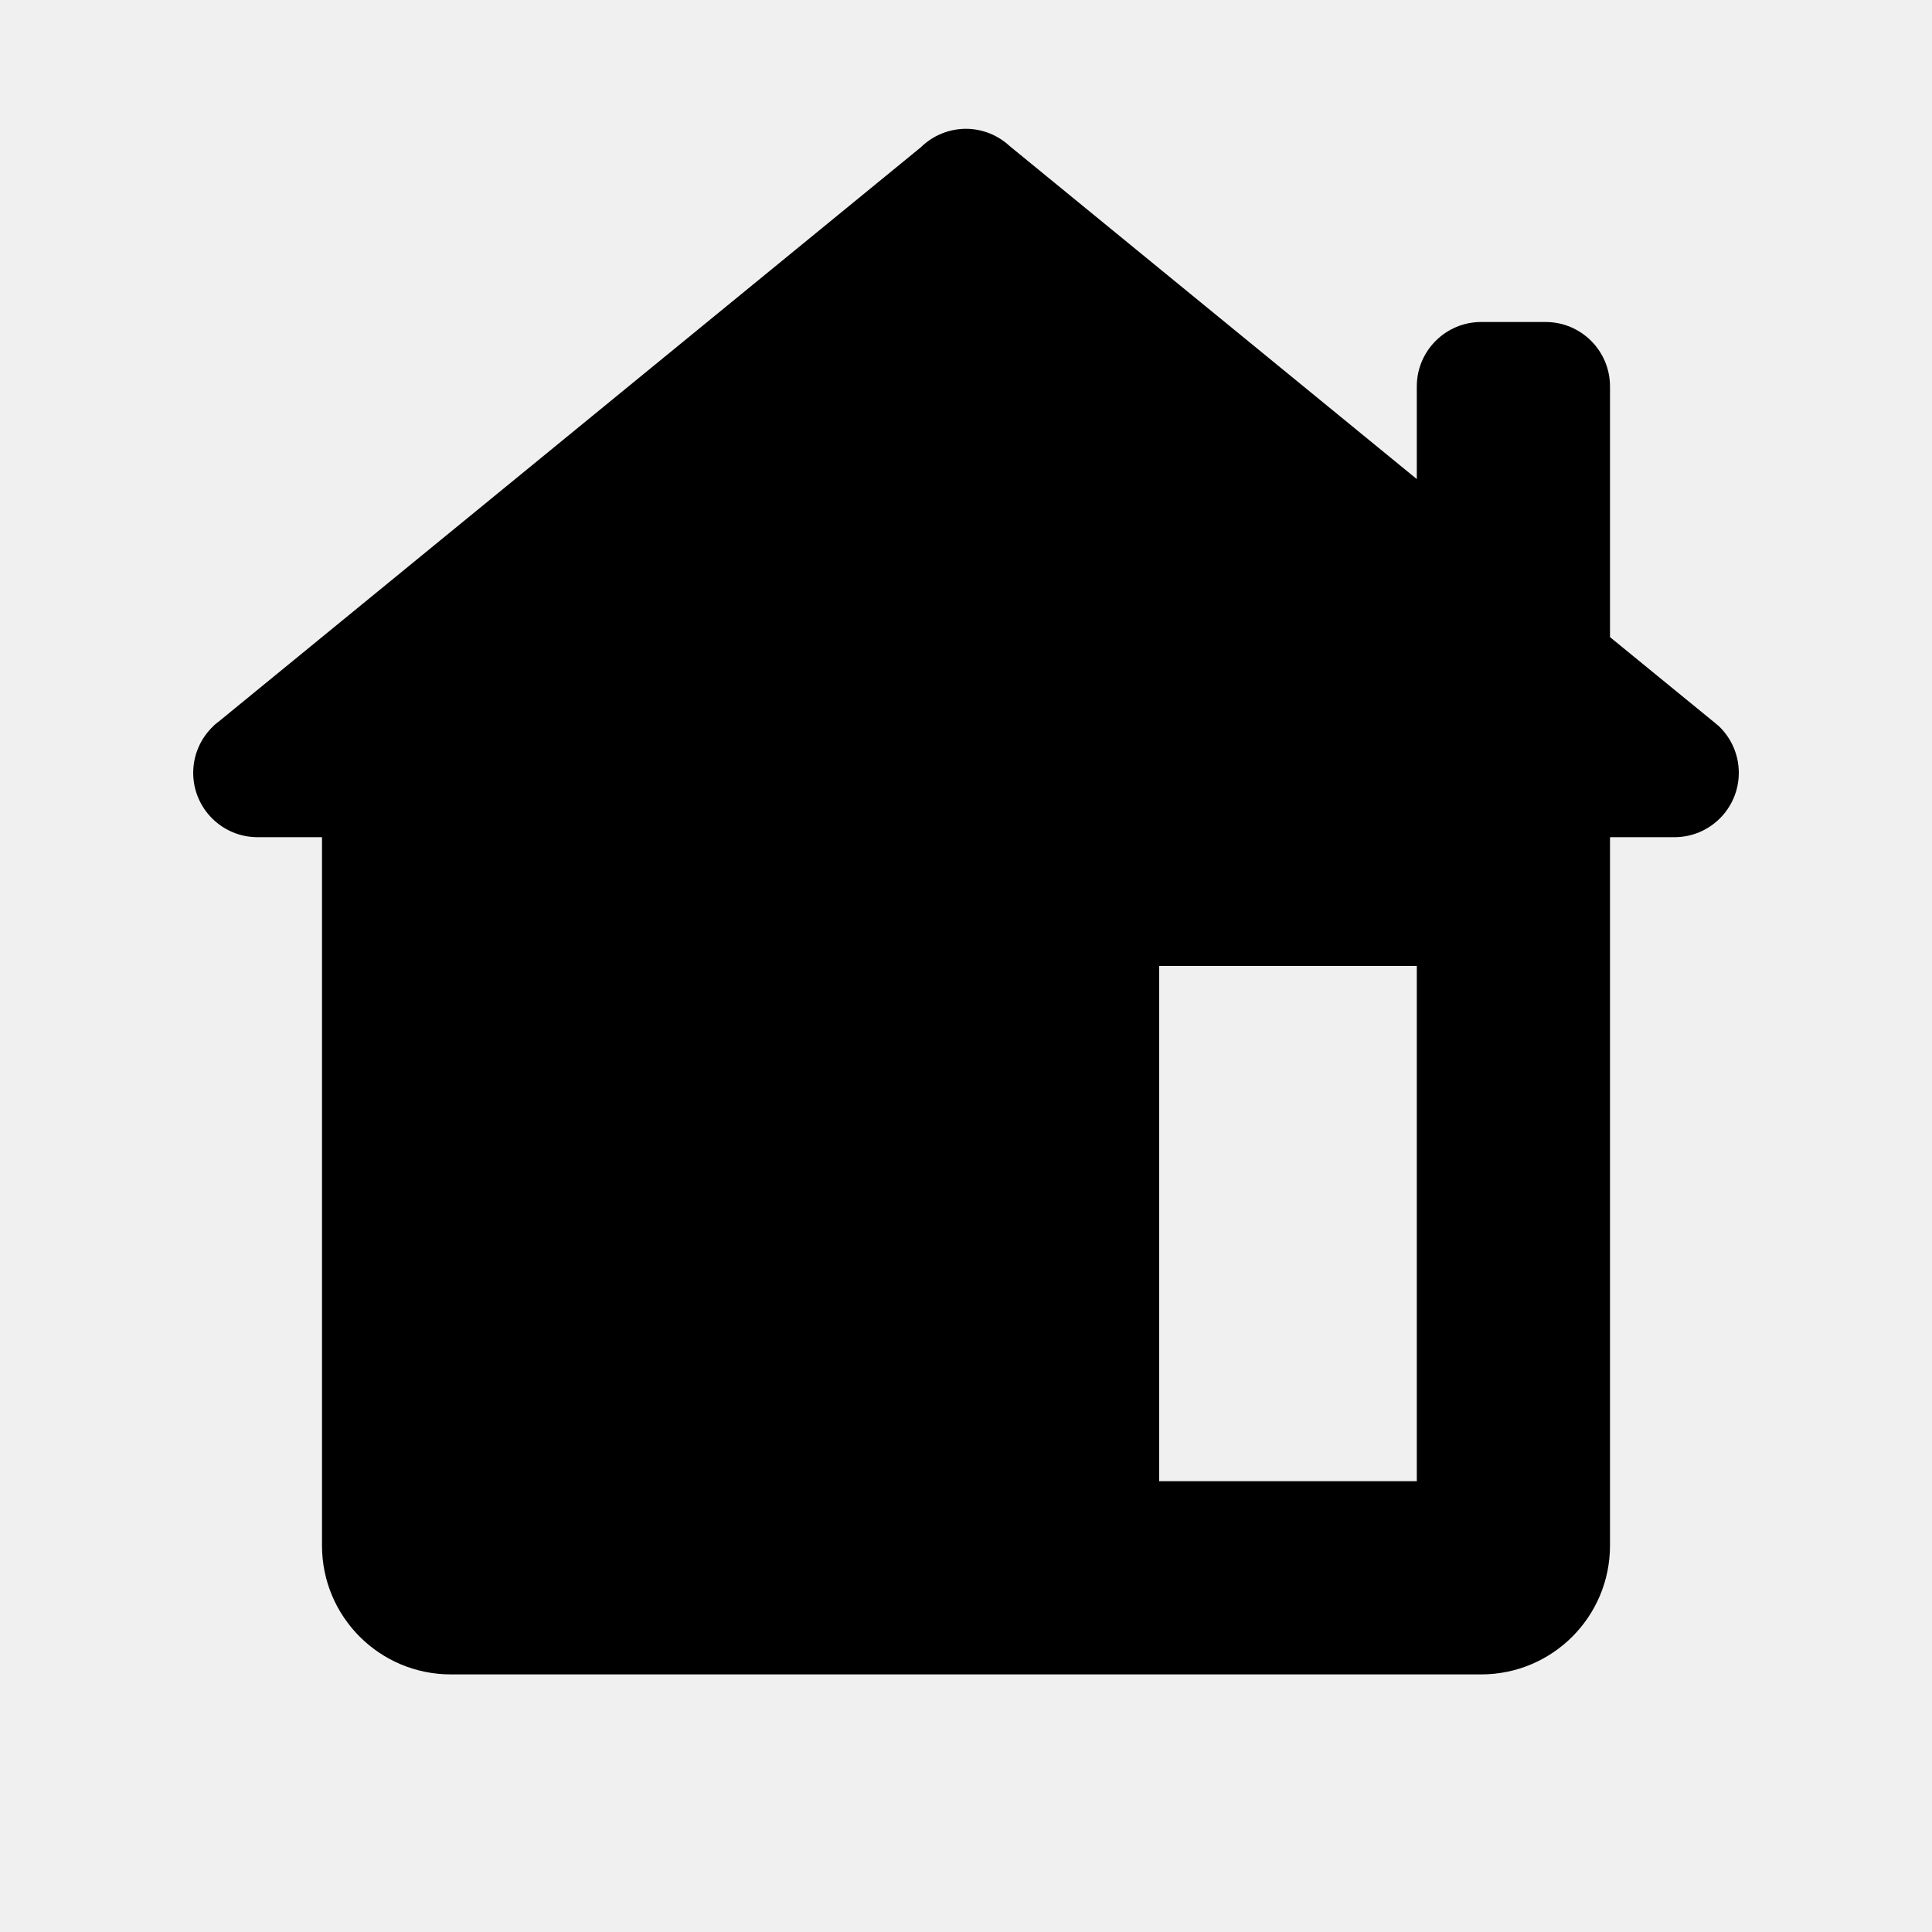
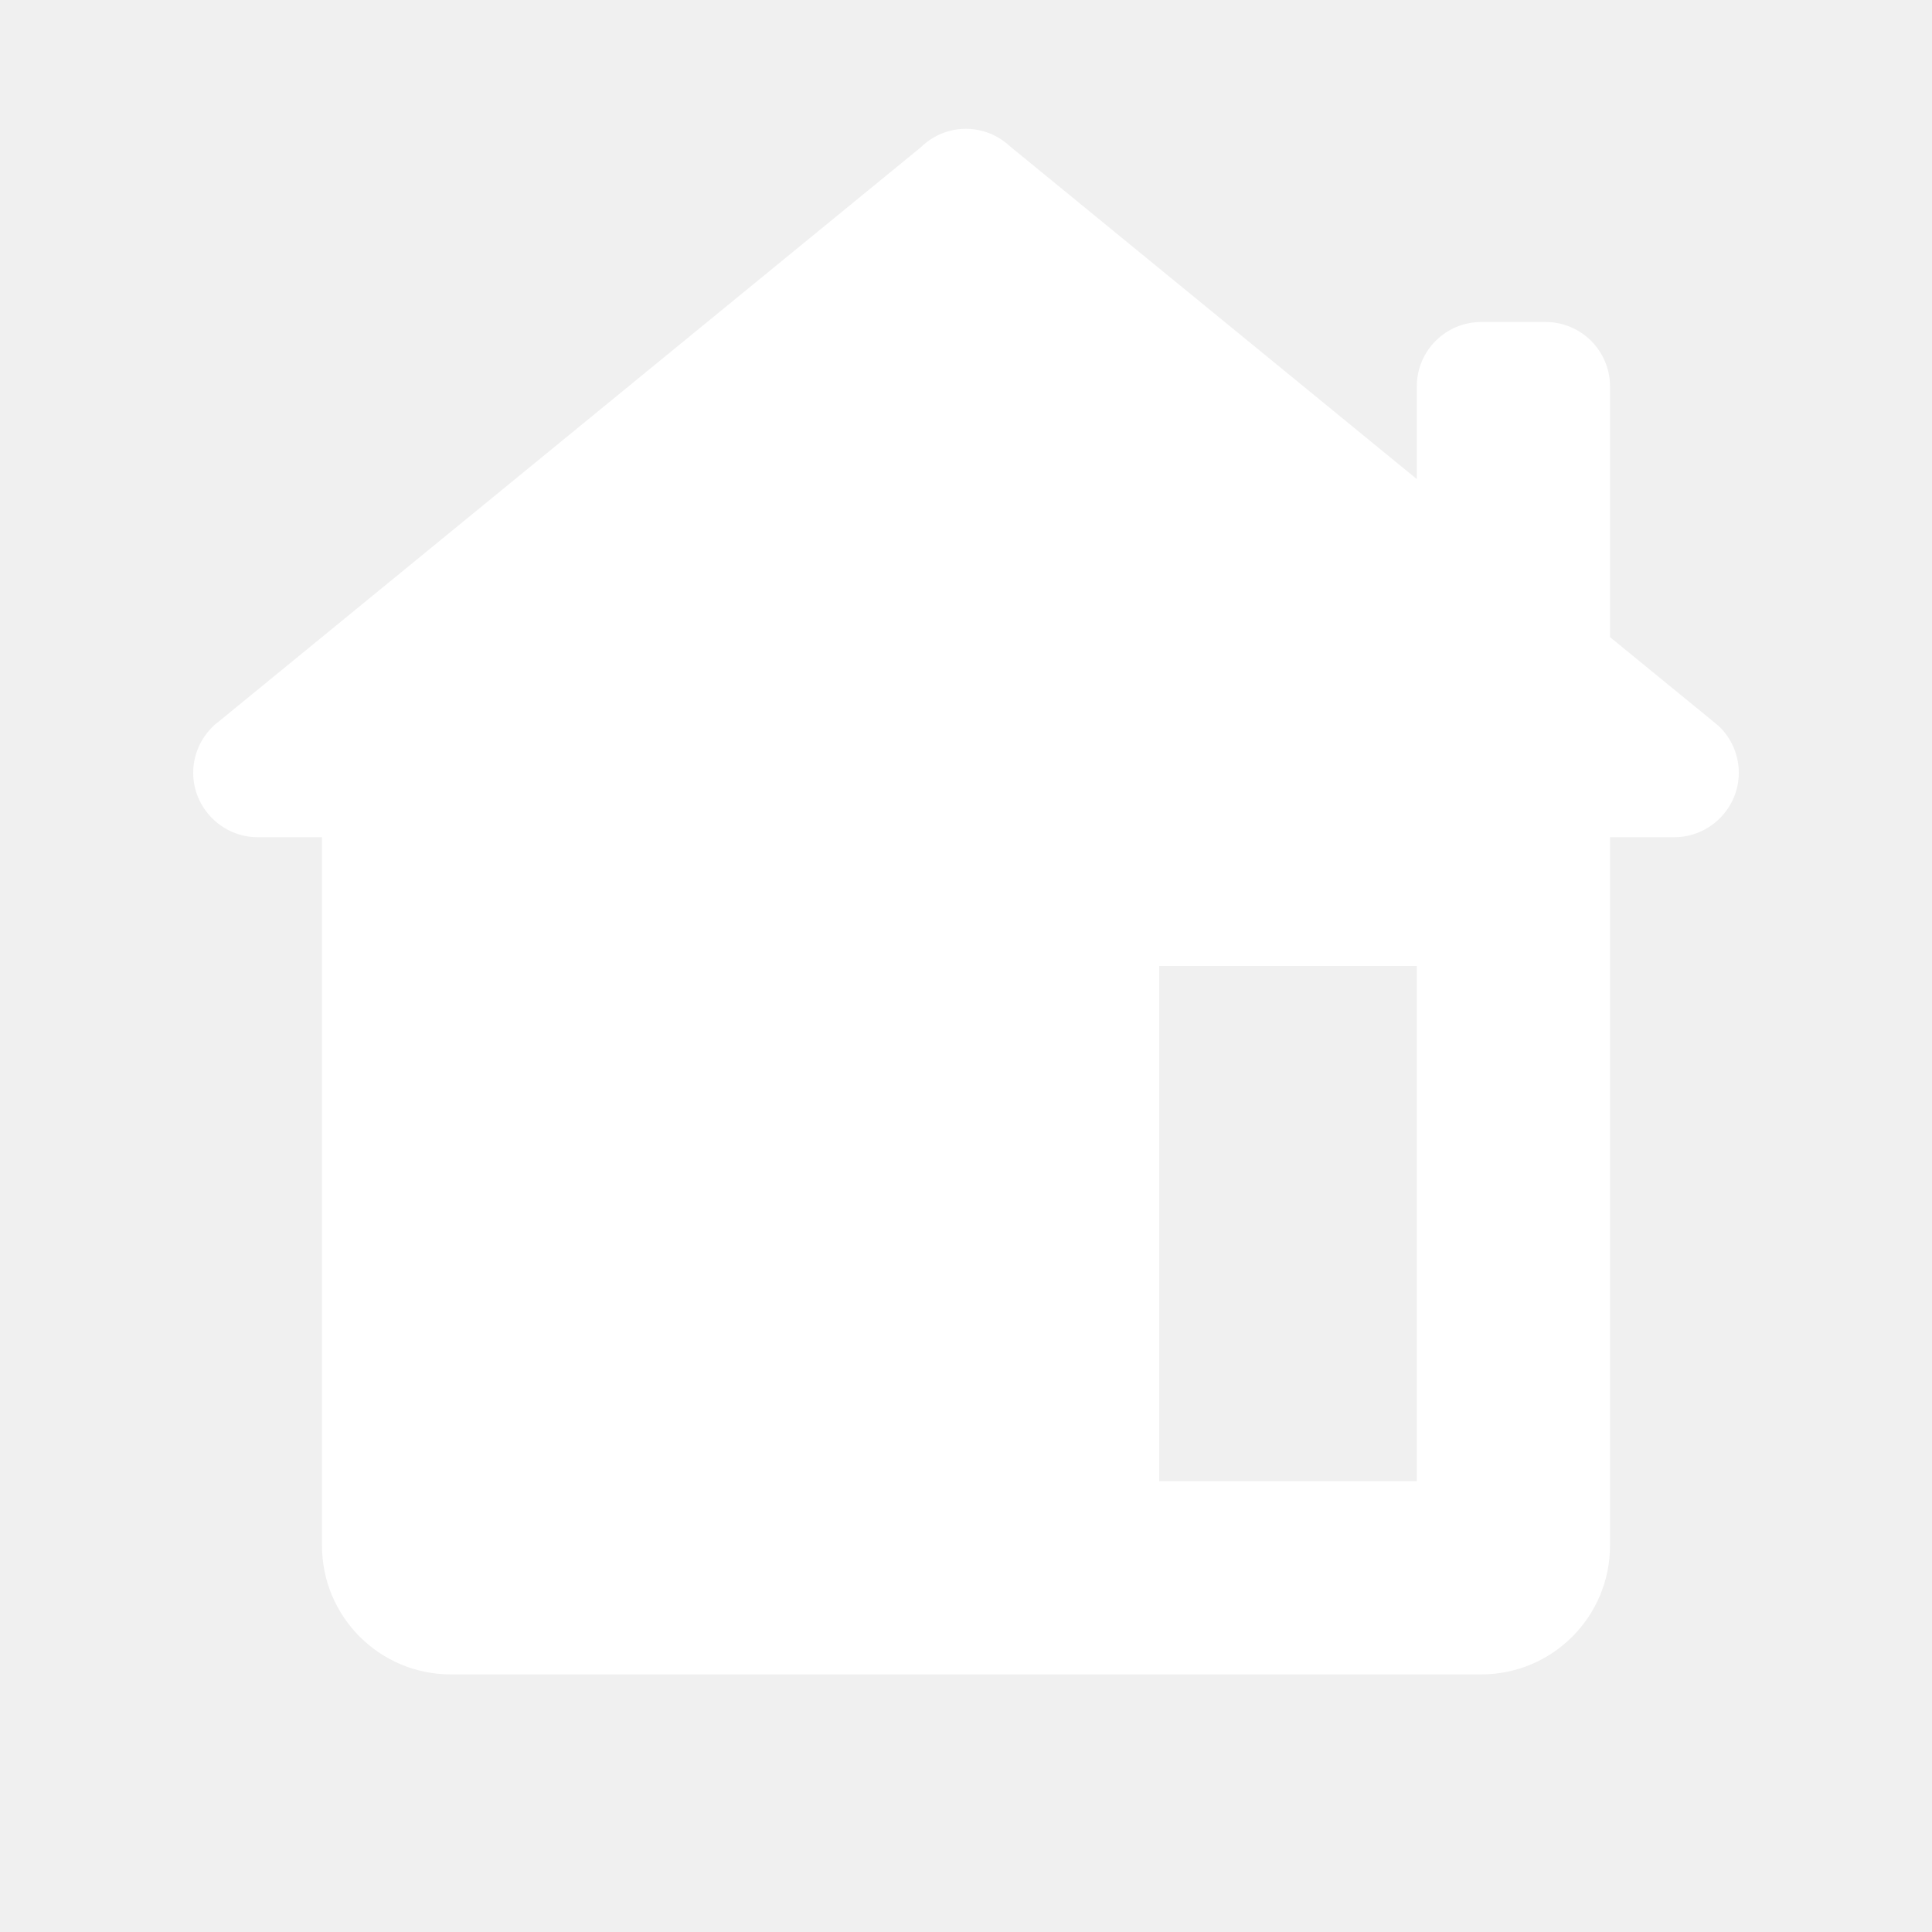
- <svg xmlns="http://www.w3.org/2000/svg" viewBox="0 0 30 30">
-   <path d="M15 2 A 1 1 0 0 0 14.301 2.285L3.393 11.207 A 1 1 0 0 0 3.355 11.236L3.318 11.268L3.318 11.27 A 1 1 0 0 0 3 12 A 1 1 0 0 0 4 13L5 13L5 24C5 25.105 5.895 26 7 26L23 26C24.105 26 25 25.105 25 24L25 13L26 13 A 1 1 0 0 0 27 12 A 1 1 0 0 0 26.682 11.268L26.666 11.256 A 1 1 0 0 0 26.598 11.199L25 9.893L25 6C25 5.448 24.552 5 24 5L23 5C22.448 5 22 5.448 22 6L22 7.439L15.678 2.268 A 1 1 0 0 0 15 2 z M 18 15L22 15L22 23L18 23L18 15 z" />
+ <svg xmlns="http://www.w3.org/2000/svg" width="100%" height="100%" viewBox="0 0 30 30" version="1.1" xml:space="preserve" style="fill-rule:evenodd;clip-rule:evenodd;stroke-linejoin:round;stroke-miterlimit:2;">
+   <path d="M15,2C14.739,2 14.488,2.102 14.301,2.285L3.393,11.207C3.38,11.217 3.368,11.226 3.355,11.236L3.318,11.268L3.318,11.27C3.116,11.458 3,11.723 3,12C3,12.549 3.451,13 4,13L5,13L5,24C5,25.105 5.895,26 7,26L23,26C24.105,26 25,25.105 25,24L25,13L26,13C26.549,13 27,12.549 27,12C27,11.722 26.885,11.457 26.682,11.268L26.666,11.256C26.644,11.236 26.621,11.217 26.598,11.199L25,9.893L25,6C25,5.448 24.552,5 24,5L23,5C22.448,5 22,5.448 22,6L22,7.439L15.678,2.268C15.494,2.096 15.251,2.001 15,2ZM18,15L22,15L22,23L18,23L18,15Z" style="fill:white;fill-rule:nonzero;" />
</svg>
